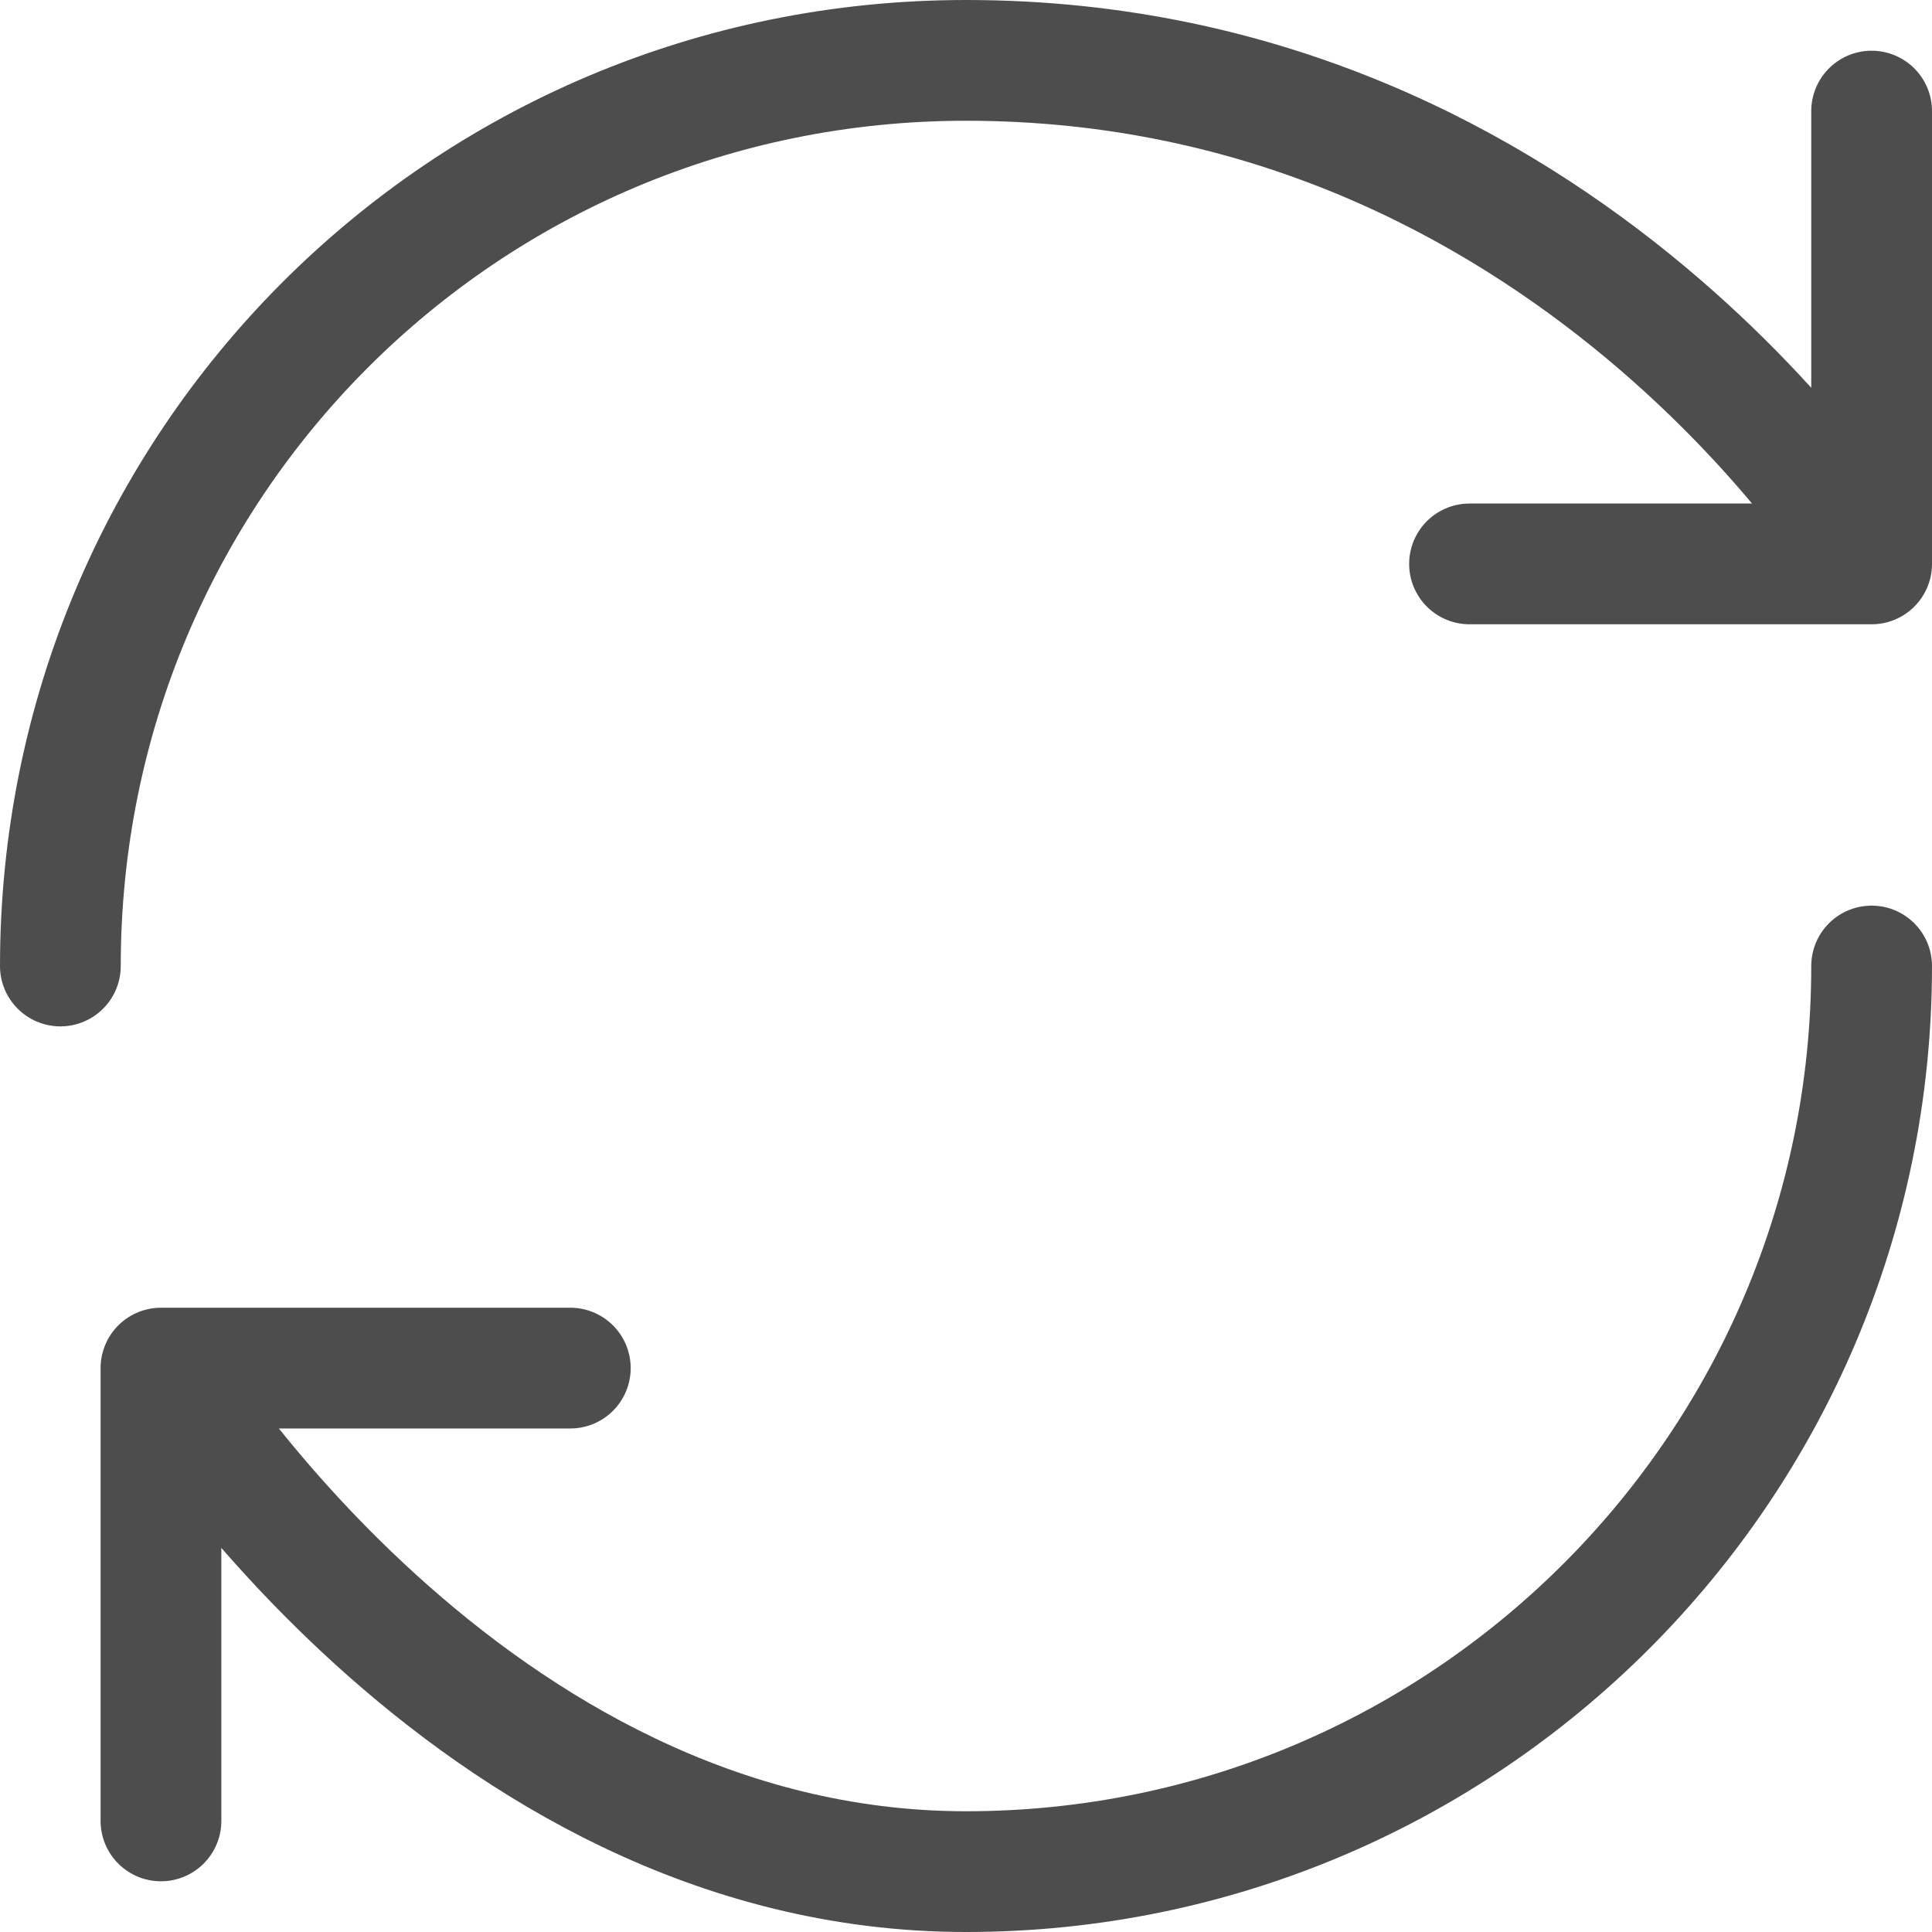
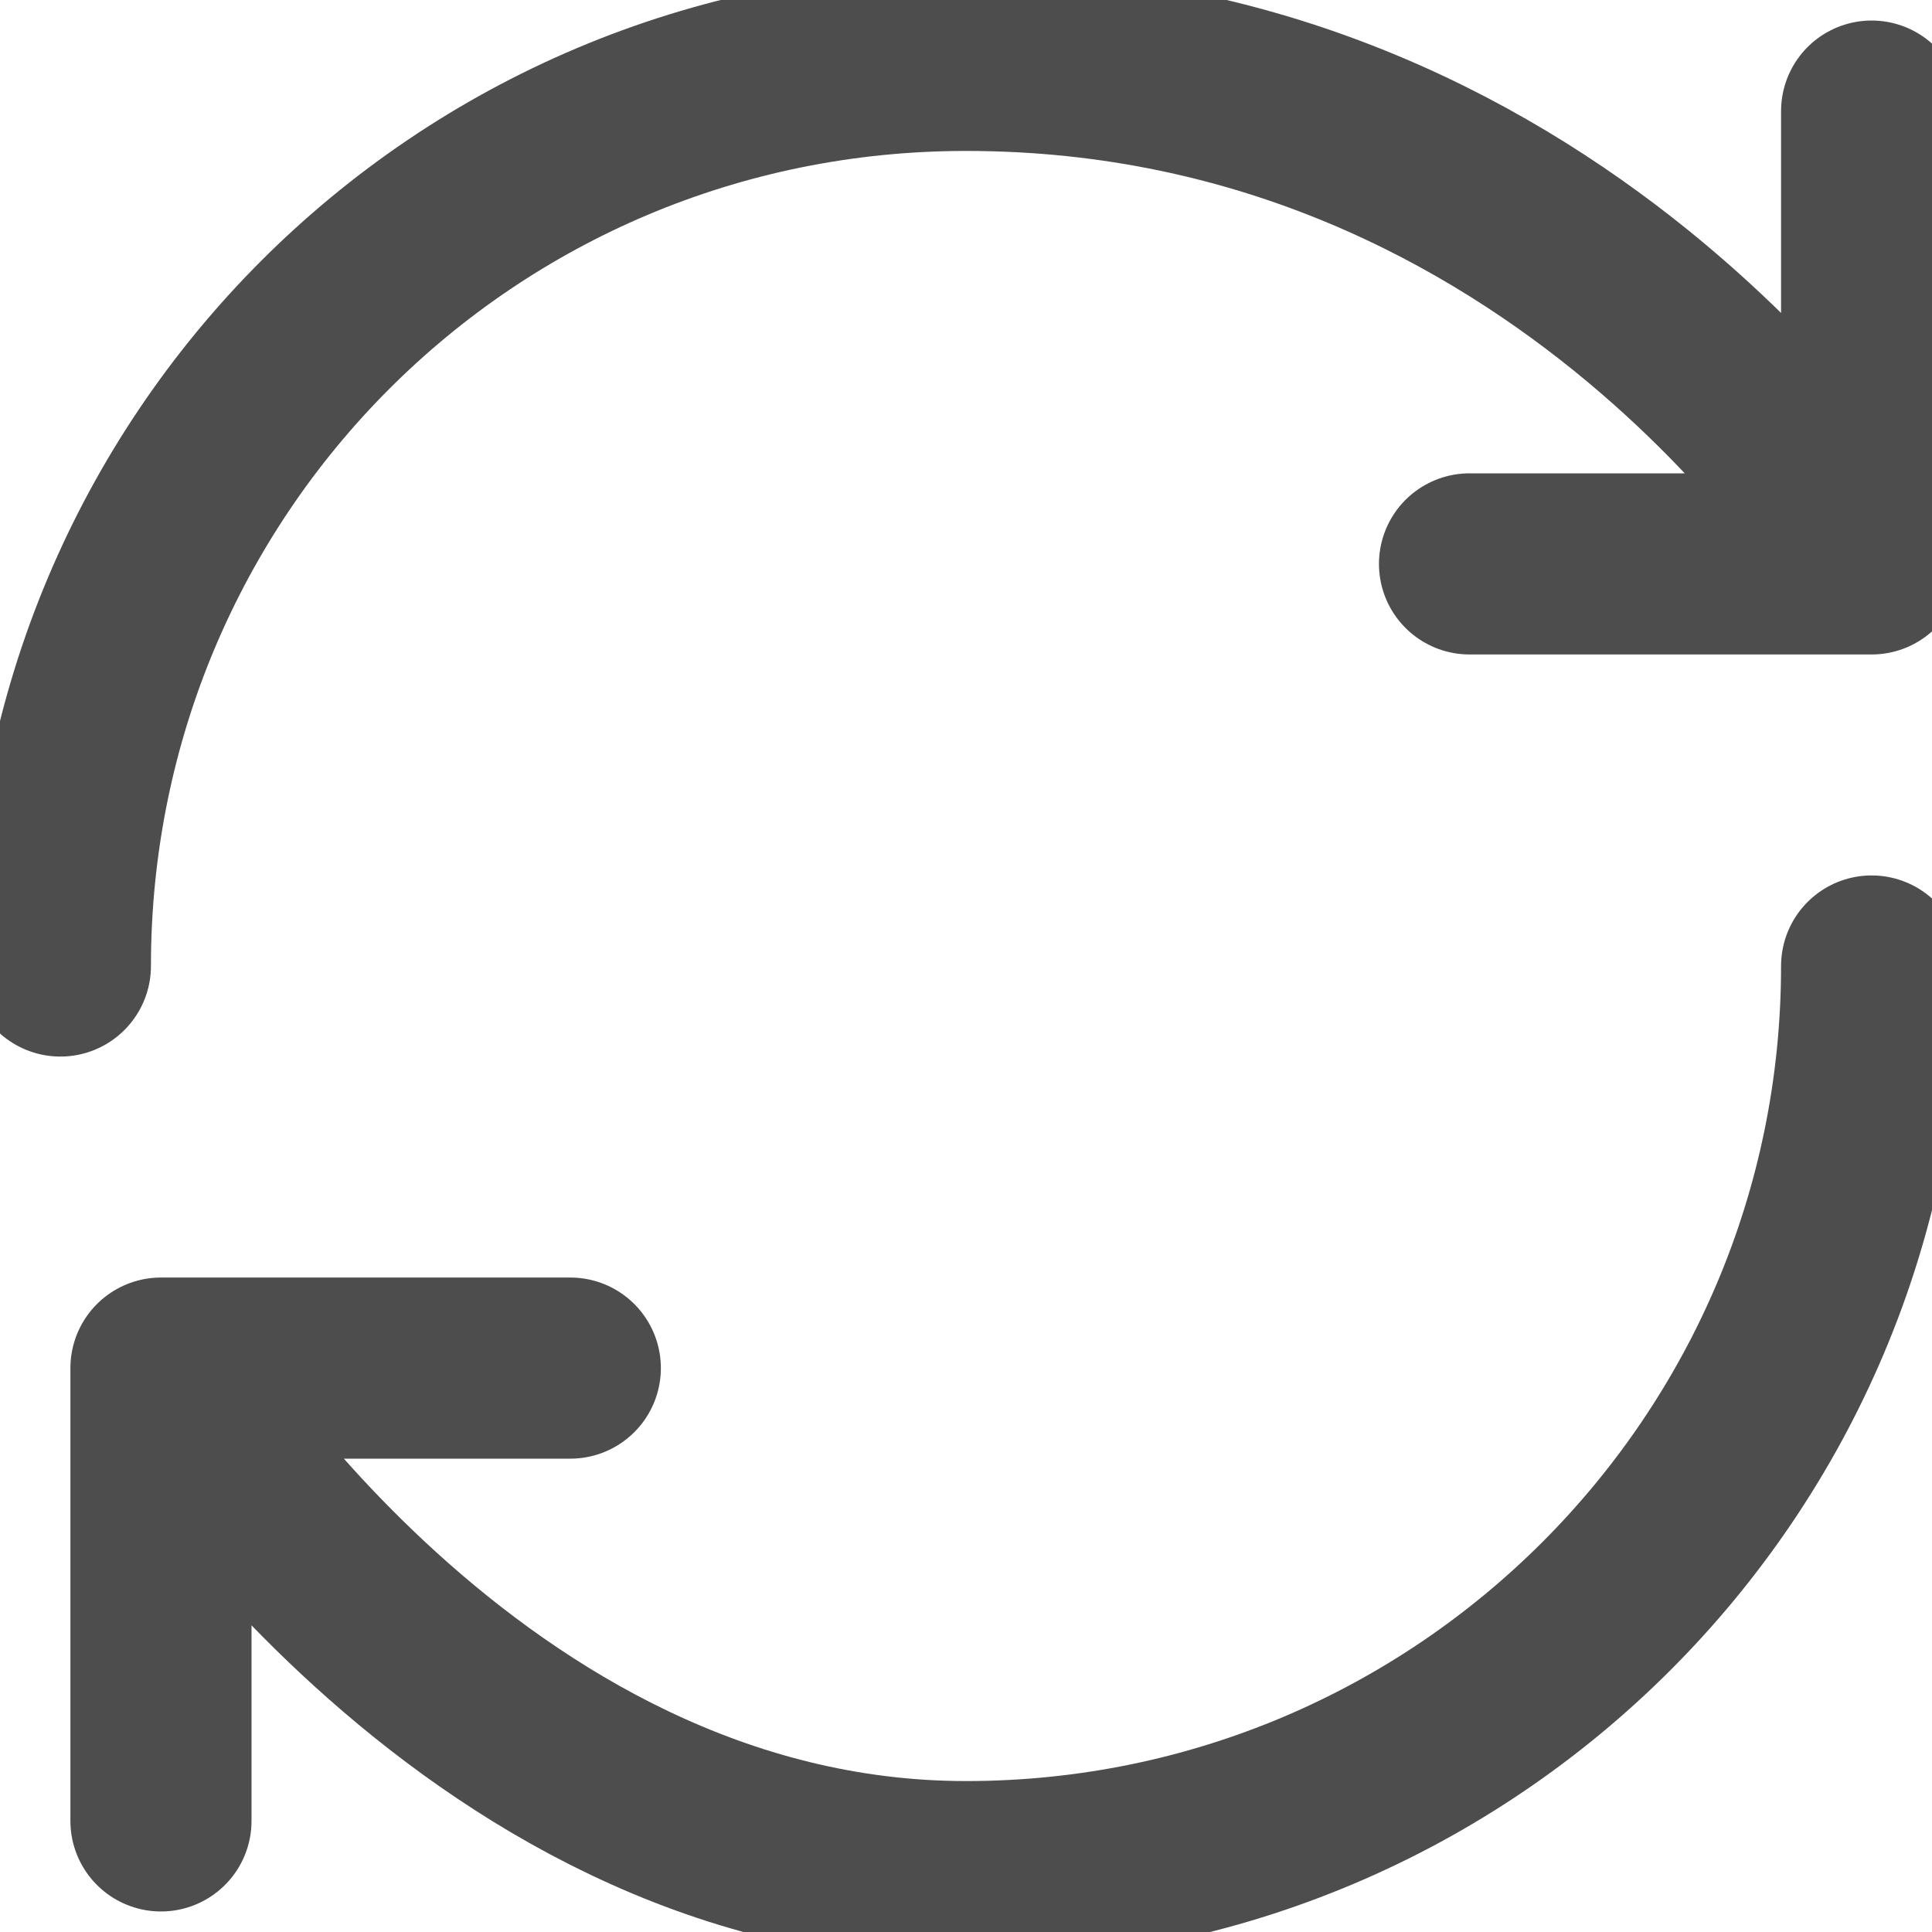
<svg xmlns="http://www.w3.org/2000/svg" width="16" height="16" viewBox="0 0 16 16" fill="none">
-   <path d="M15.5 8C15.5 12.14 12.14 15.5 8 15.5C3.86 15.5 1.333 11.33 1.333 11.33M1.333 11.33H4.723M1.333 11.33V15.08M0.5 8C0.5 3.86 3.83 0.5 8 0.5C13.002 0.5 15.5 4.67 15.5 4.67M15.5 4.67V0.92M15.5 4.67H12.17" stroke="#4D4D4D" stroke-linecap="round" stroke-linejoin="round" />
+   <path d="M15.5 8C15.5 12.14 12.14 15.5 8 15.5C3.86 15.5 1.333 11.33 1.333 11.33M1.333 11.33H4.723M1.333 11.33V15.08M0.5 8C0.5 3.86 3.83 0.5 8 0.5C13.002 0.5 15.5 4.67 15.5 4.67M15.5 4.67V0.92M15.5 4.67H12.17" stroke="#4D4D4D" stroke-width="1.5" stroke-linecap="round" stroke-linejoin="round" />
</svg>
